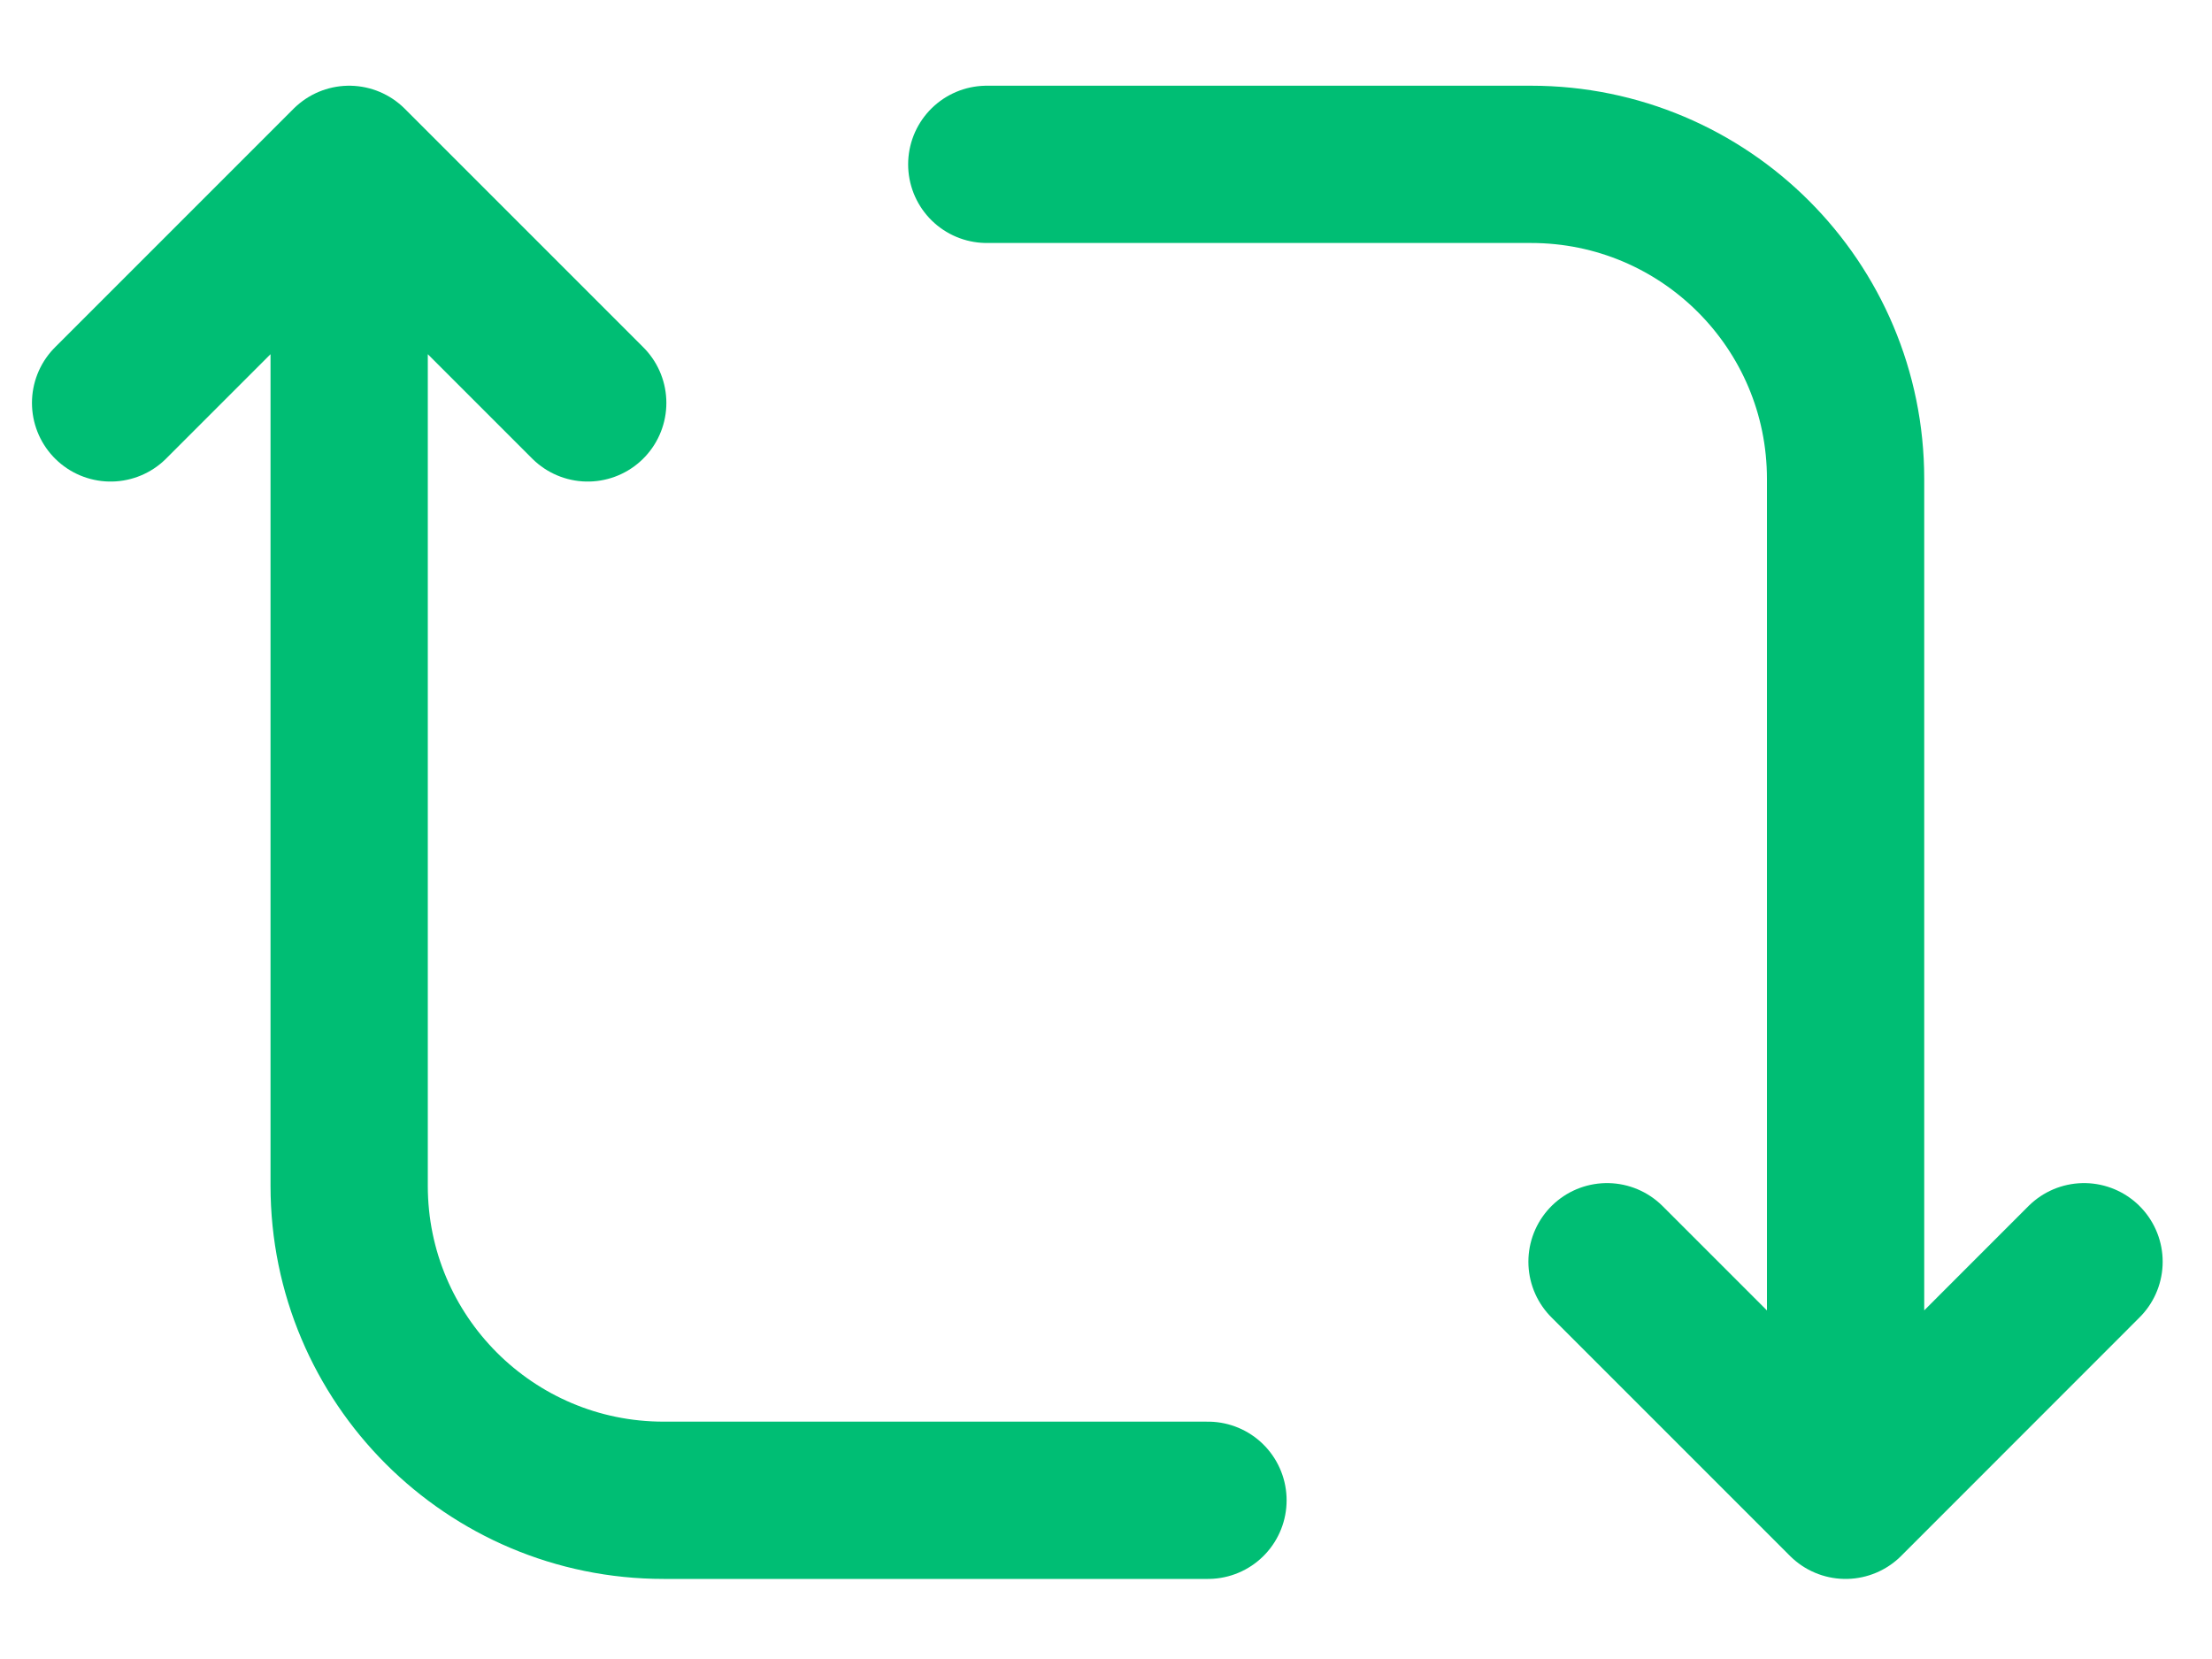
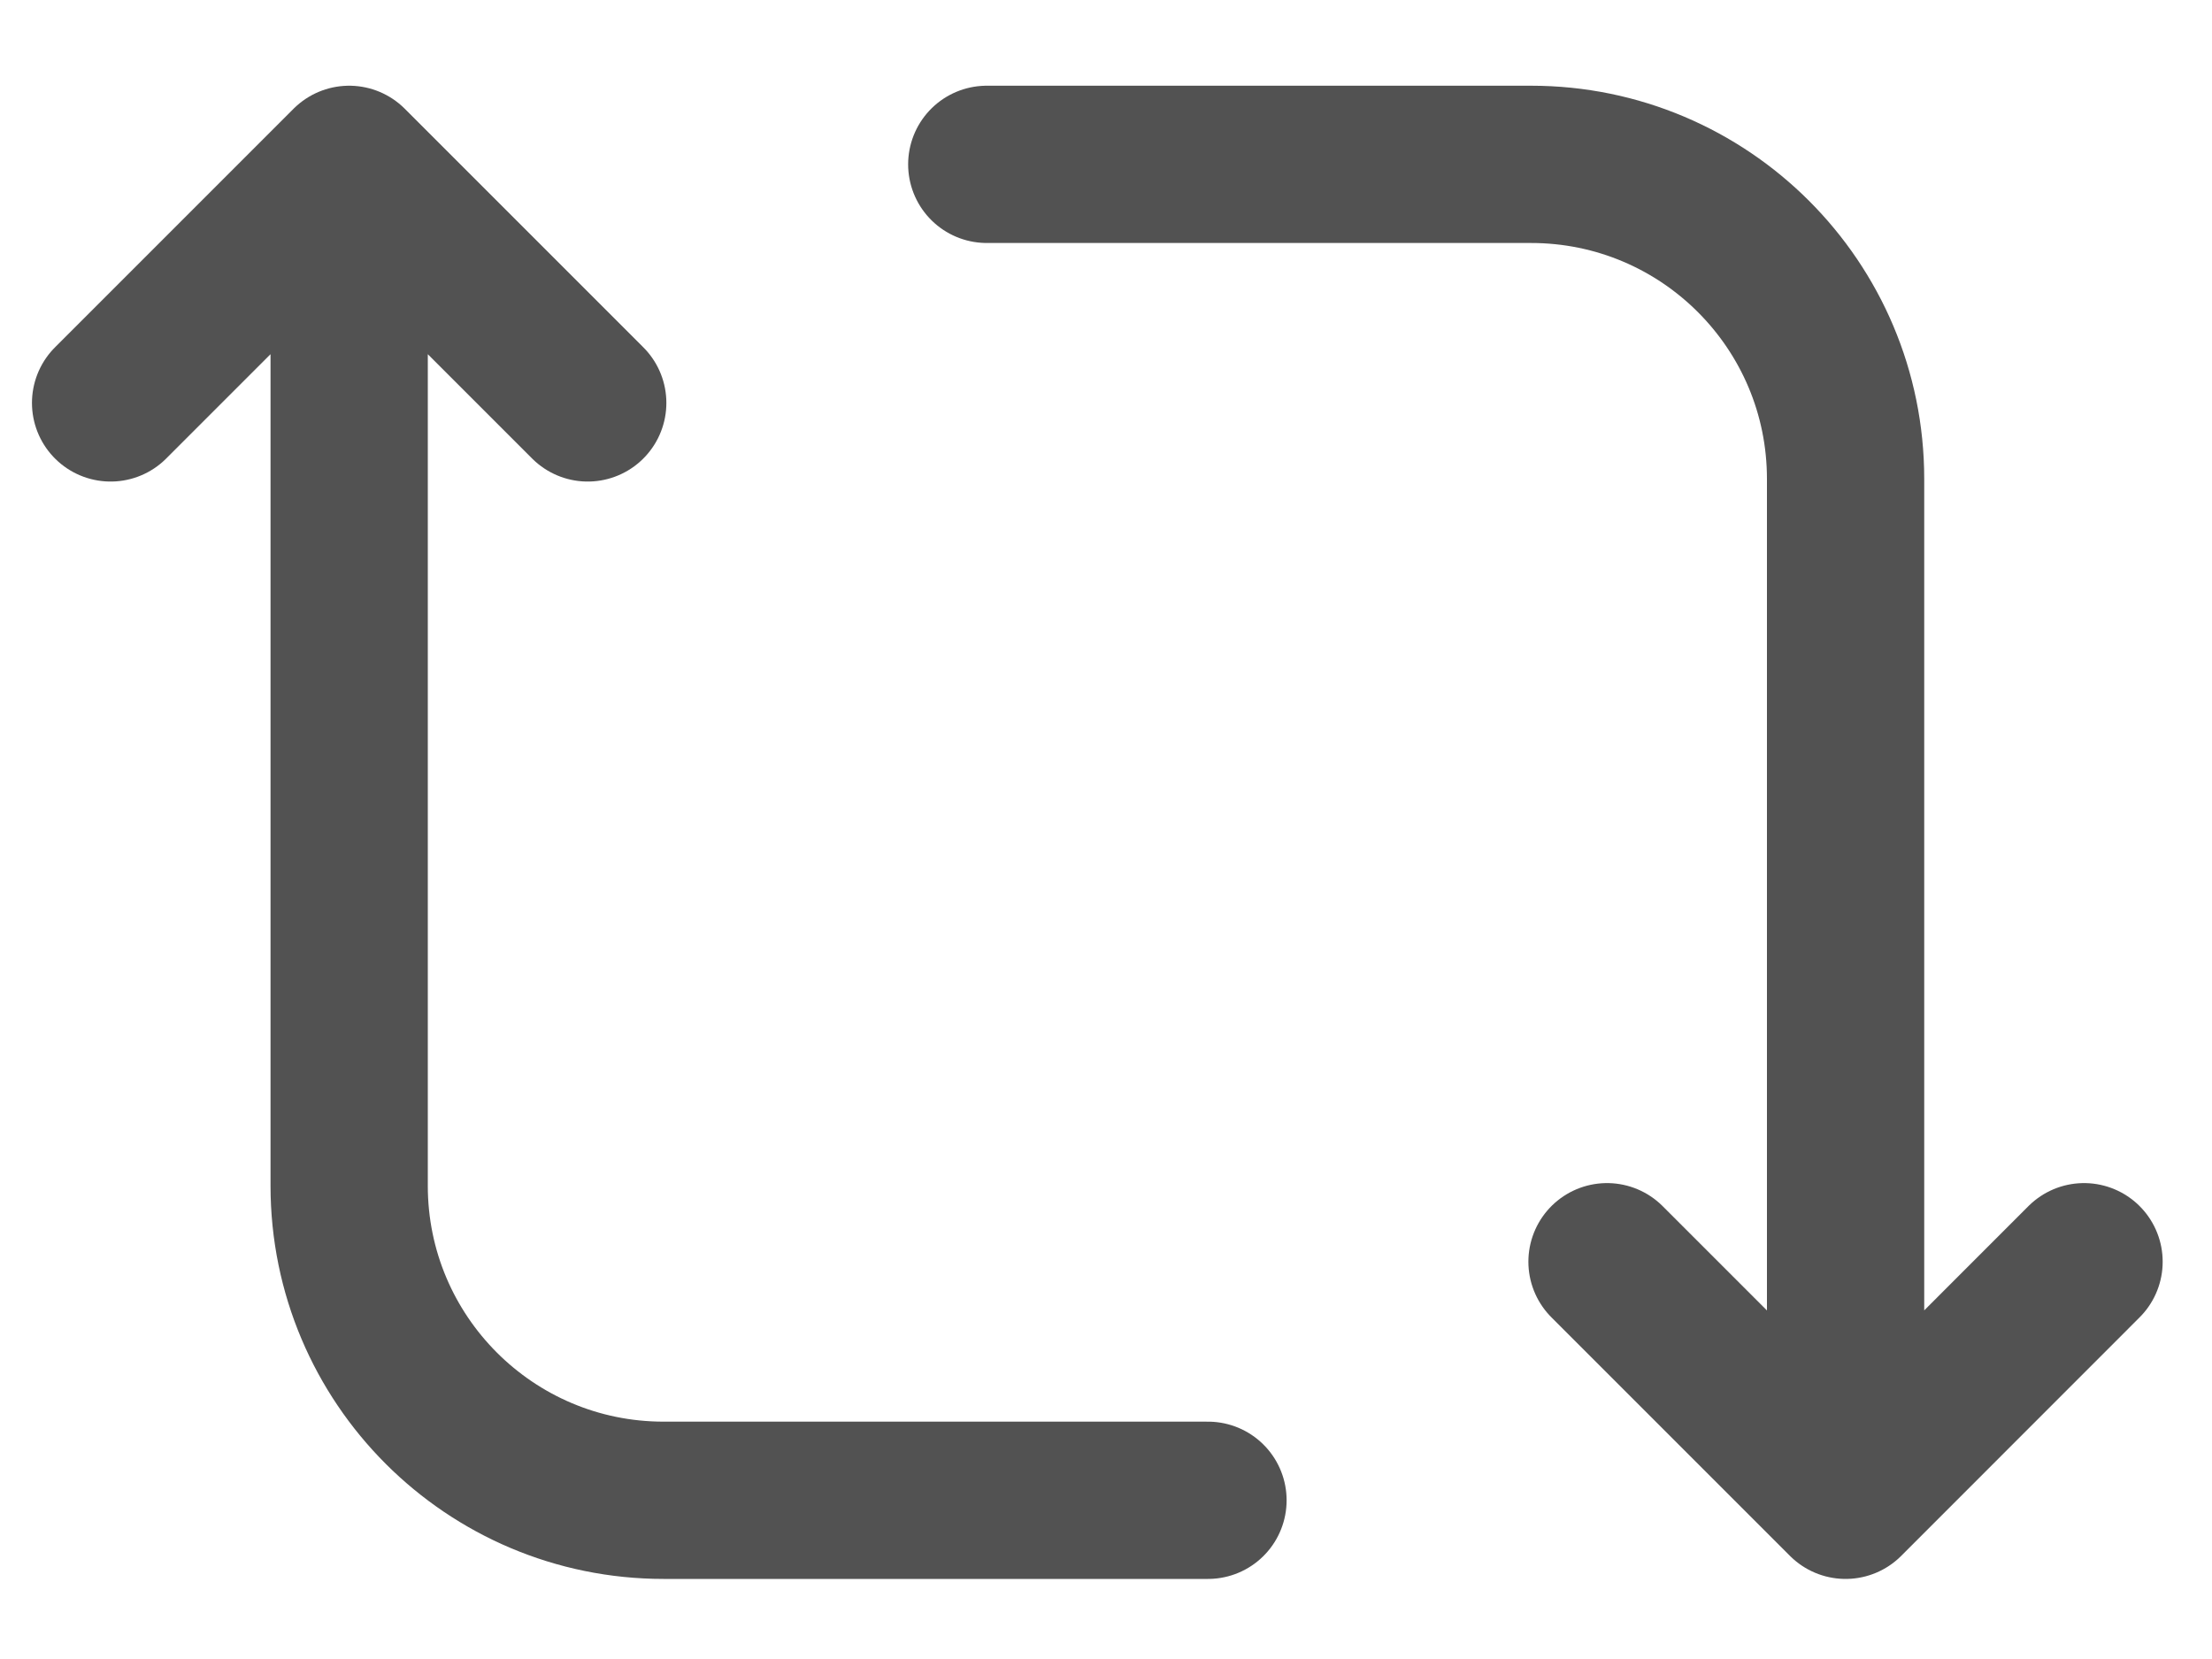
<svg xmlns="http://www.w3.org/2000/svg" width="20" height="15" viewBox="0 0 20 15" fill="none">
  <g id="retweet-sv">
-     <path id="Vector 5" d="M3.157 1.486L1 3.643M3.157 1.486L5.314 3.643M3.157 1.486L3.157 10.721C3.157 12.292 4.43 13.565 6 13.565L10.922 13.565" stroke="#00BE74" stroke-width="1.422" stroke-linecap="round" stroke-linejoin="round" />
-     <path id="Vector 4" d="M16.687 13.565L18.843 11.408M16.687 13.565L14.53 11.408M16.687 13.565L16.687 4.33C16.687 2.759 15.414 1.486 13.843 1.486L8.922 1.486" stroke="#00BE74" stroke-width="1.422" stroke-linecap="round" stroke-linejoin="round" />
+     <path id="Vector 5" d="M3.157 1.486L1 3.643M3.157 1.486L5.314 3.643M3.157 1.486L3.157 10.721C3.157 12.292 4.43 13.565 6 13.565L10.922 13.565" stroke="#525252" stroke-width="1.422" stroke-linecap="round" stroke-linejoin="round" />
+     <path id="Vector 4" d="M16.687 13.565L18.843 11.408M16.687 13.565L14.53 11.408M16.687 13.565L16.687 4.33C16.687 2.759 15.414 1.486 13.843 1.486L8.922 1.486" stroke="#525252" stroke-width="1.422" stroke-linecap="round" stroke-linejoin="round" />
  </g>
</svg>
